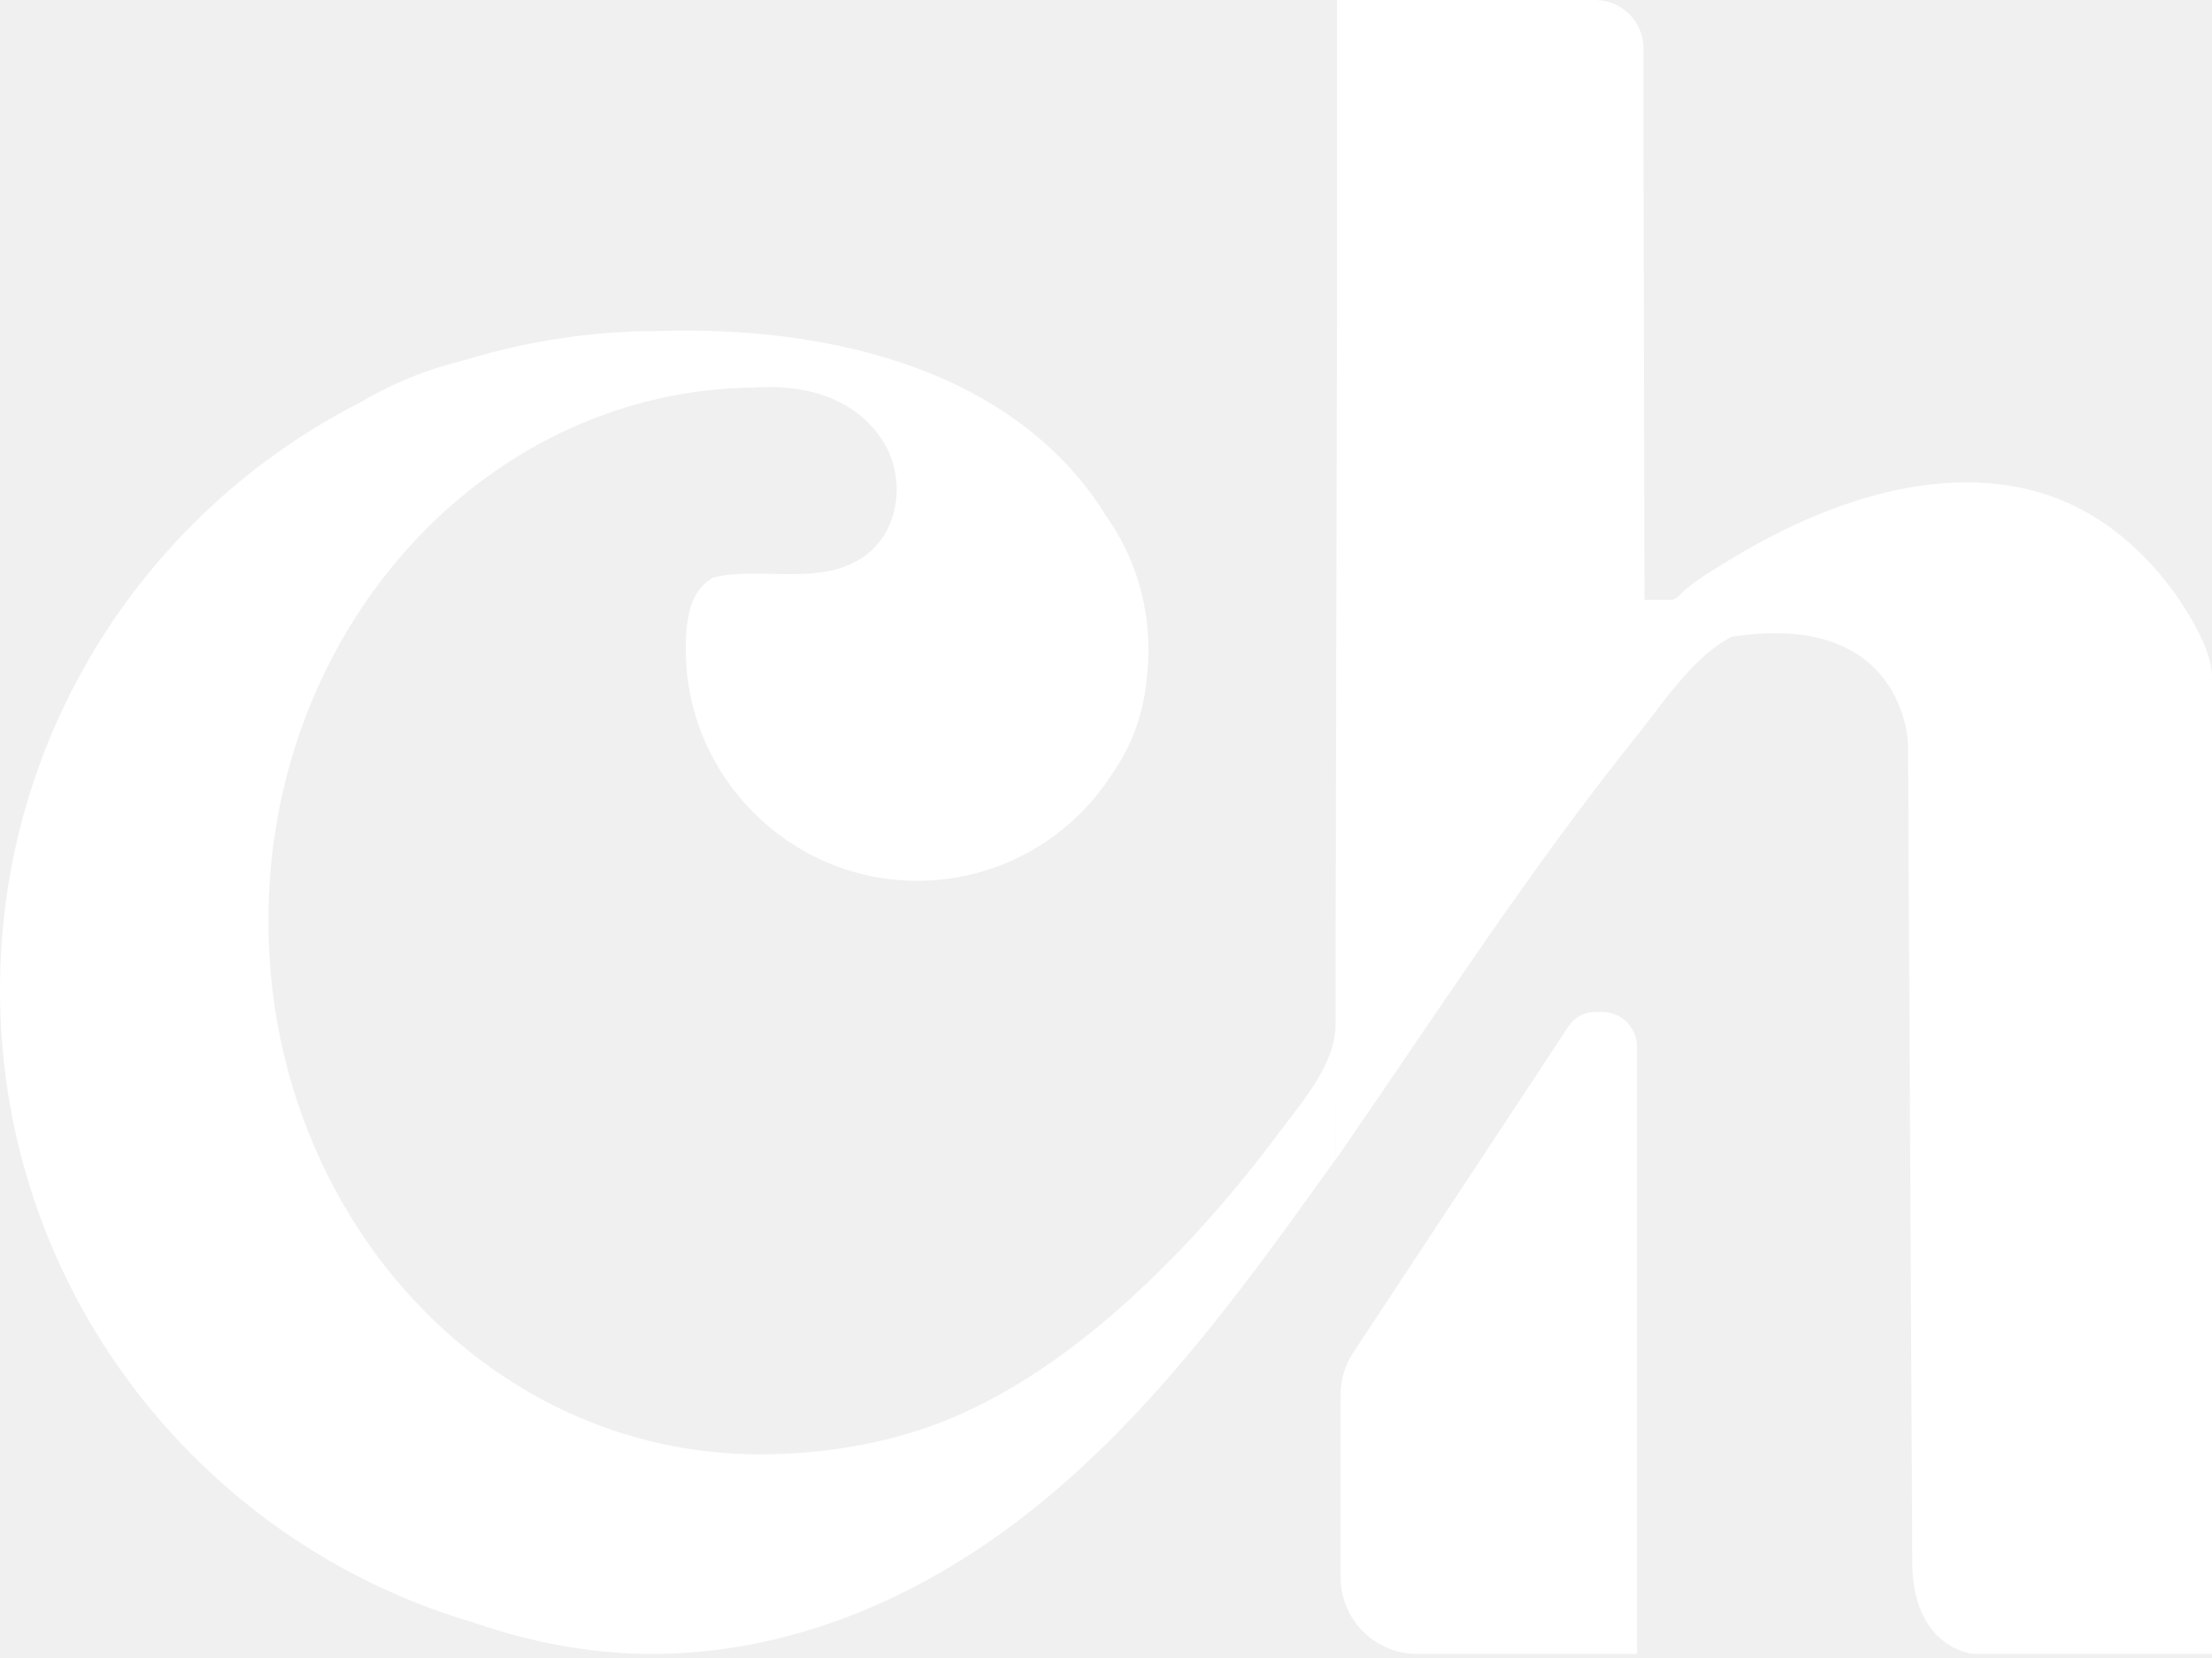
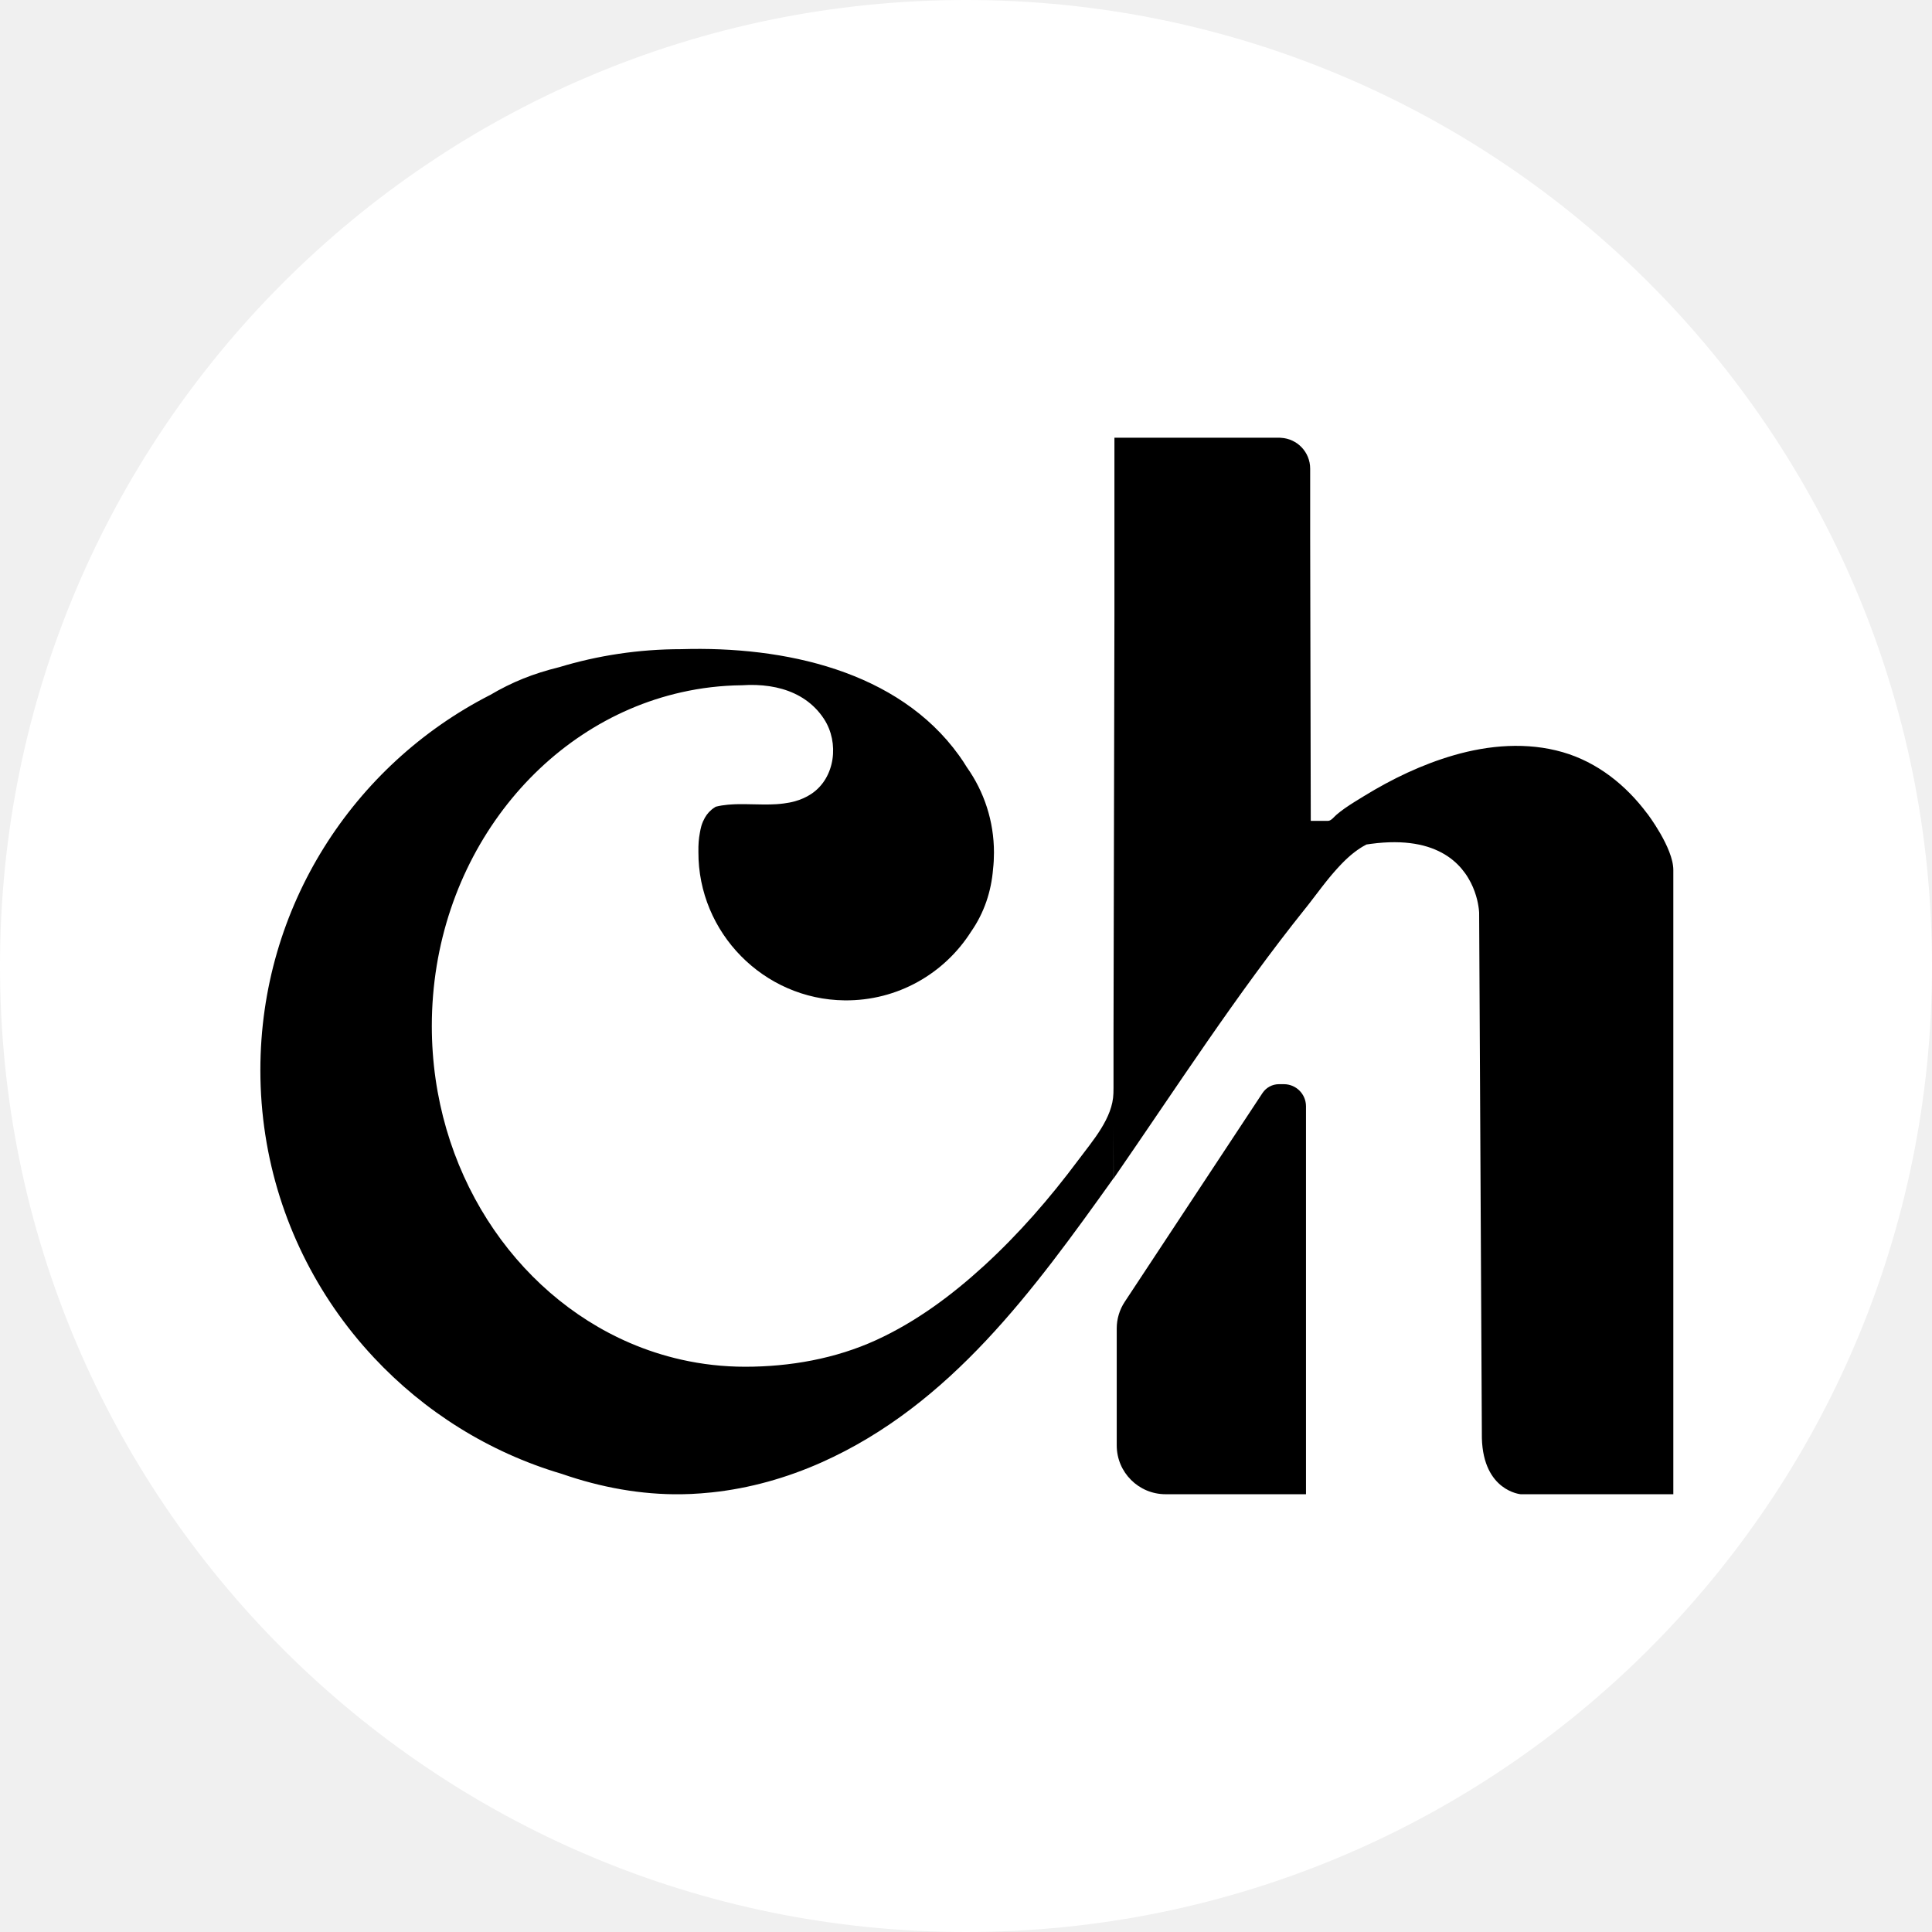
- <svg xmlns="http://www.w3.org/2000/svg" width="491" height="368" viewBox="0 0 491 368" fill="none">
-   <path d="M481.95 130.64C474.54 120.7 464.61 112.76 452.59 109.28C440.22 105.7 426.94 106.8 414.7 110.35C403.75 113.52 393.35 118.51 383.64 124.46C381.35 125.86 379.05 127.24 376.85 128.78C375.82 129.5 374.82 130.27 373.87 131.09C373.13 131.73 372.1 133.14 371.03 133.14H365.02C365.02 133.14 364.88 67.82 364.81 34.01V10.74C364.81 5 360.31 0.33 354.65 0.03C354.49 0.01 354.33 0 354.17 0H296.79V61.55C296.79 64.8 296.77 68.05 296.77 71.3C296.71 98.48 296.65 125.65 296.59 152.83C296.55 171.31 296.51 189.78 296.47 208.26C296.46 213.76 296.47 219.25 296.47 224.75C296.47 225.15 296.47 225.55 296.47 225.95C296.47 226.57 296.46 227.19 296.44 227.81C296.22 236.45 289.25 244.28 284.18 251.09C274.37 264.25 263.53 276.73 251.4 287.82C240.23 298.04 227.85 307.23 214.03 313.56C199.84 320.06 184.02 322.84 168.47 322.84C160.87 322.84 153.45 321.99 146.3 320.38C140.11 318.99 134.12 317.03 128.36 314.55C88.07 297.18 59.58 254.42 59.58 204.43C59.58 147.29 96.79 99.6 146.3 88.47C153.12 86.93 160.18 86.09 167.4 86.02C170.61 85.8 173.82 85.89 176.95 86.36C182.96 87.27 188.56 89.62 192.83 93.96C193.96 95.1 195 96.39 195.92 97.82C201.18 105.95 199.83 118.12 191.54 123.72C189.71 124.95 187.75 125.79 185.72 126.35C184.47 126.7 183.18 126.93 181.88 127.1C181.04 127.21 180.19 127.29 179.33 127.35C177.94 127.44 176.53 127.46 175.12 127.46H175.08C172.17 127.45 169.25 127.31 166.43 127.34C165.57 127.34 164.73 127.38 163.89 127.43C163.41 127.46 162.93 127.49 162.46 127.53C161.04 127.66 159.66 127.87 158.33 128.21C158.29 128.23 158.25 128.24 158.2 128.26C158.06 128.34 157.94 128.44 157.8 128.52C156.37 129.43 155.27 130.64 154.46 132.07C154.22 132.49 154.01 132.92 153.81 133.37C153.6 133.87 153.4 134.39 153.24 134.94C153.22 135.02 153.2 135.11 153.18 135.19C153.01 135.81 152.87 136.46 152.76 137.13C152.74 137.24 152.72 137.36 152.7 137.47C152.36 139.26 152.17 141.38 152.22 143.94C152.1 172.01 174.91 195.21 202.98 195.52C221.48 195.73 237.75 186.16 246.96 171.66C251.57 165.05 254 157.58 254.61 149.9C254.83 148.02 254.93 146.11 254.93 144.17C254.93 133.16 251.47 122.96 245.57 114.6C245.57 114.59 245.56 114.58 245.55 114.58C244.67 113.14 243.75 111.73 242.76 110.37C221.61 81 182.12 72.38 146.29 73.48C131.51 73.48 117.25 75.67 103.8 79.75C103.78 79.75 103.77 79.75 103.75 79.76C94.9 81.94 87.49 84.87 79.71 89.48C79.71 89.48 79.71 89.48 79.7 89.48H79.68C32.37 113.72 0 162.97 0 219.77C0 250.48 9.47 278.96 25.64 302.49C29.79 308.53 34.39 314.24 39.39 319.59C56.95 338.39 79.39 352.57 104.72 360.06C104.75 360.07 104.78 360.08 104.81 360.09C118.38 364.8 132.4 367.34 146.31 367.15C148.58 367.12 150.86 367.02 153.13 366.84C154.36 366.75 155.6 366.64 156.82 366.51C170.01 365.12 182.88 361.48 194.98 356.09C239.88 336.07 268.81 296.07 296.49 257.32V239.13C296.49 245.22 296.51 251.31 296.52 257.39C318.3 225.88 339.18 193.47 363.15 163.56C363.35 163.31 363.54 163.07 363.74 162.82C363.94 162.57 364.14 162.31 364.34 162.06C364.54 161.8 364.74 161.54 364.94 161.28C365.14 161.01 365.35 160.75 365.55 160.48C365.76 160.21 365.96 159.94 366.17 159.67C366.38 159.4 366.59 159.12 366.8 158.85C367.01 158.57 367.22 158.3 367.44 158.02C367.65 157.74 367.87 157.46 368.08 157.18C368.3 156.9 368.51 156.62 368.73 156.33C368.95 156.05 369.17 155.76 369.39 155.48C369.61 155.2 369.84 154.91 370.06 154.63C370.29 154.35 370.51 154.06 370.74 153.78C370.97 153.5 371.2 153.22 371.43 152.93C371.66 152.65 371.89 152.37 372.13 152.09C372.36 151.81 372.6 151.53 372.84 151.26C373.08 150.98 373.31 150.71 373.56 150.44C373.8 150.17 374.04 149.9 374.28 149.63C374.52 149.36 374.77 149.1 375.01 148.84C375.26 148.58 375.5 148.32 375.75 148.06C376 147.8 376.25 147.55 376.5 147.3C376.75 147.05 377.01 146.8 377.26 146.56C377.52 146.32 377.77 146.08 378.03 145.85C378.29 145.62 378.55 145.39 378.81 145.16C379.07 144.94 379.34 144.71 379.61 144.5C379.88 144.29 380.14 144.07 380.42 143.87C380.69 143.67 380.96 143.47 381.24 143.27C381.51 143.08 381.79 142.89 382.07 142.7C382.35 142.52 382.63 142.34 382.91 142.17C383.38 141.88 383.87 141.62 384.35 141.36C384.88 141.28 385.42 141.2 385.95 141.13C386.68 141.03 387.41 140.95 388.14 140.87C389.51 140.73 390.88 140.64 392.26 140.59C393.52 140.55 394.78 140.55 396.05 140.6C397.21 140.65 398.37 140.74 399.52 140.88C400.58 141.01 401.64 141.18 402.68 141.4C403.65 141.6 404.61 141.85 405.55 142.14C406.43 142.41 407.3 142.72 408.15 143.08C408.94 143.41 409.72 143.78 410.48 144.18C411.19 144.56 411.89 144.98 412.56 145.43C413.2 145.86 413.82 146.31 414.41 146.8C414.98 147.26 415.52 147.75 416.04 148.27C416.54 148.76 417.01 149.27 417.46 149.81C417.89 150.32 418.3 150.85 418.69 151.39C419.06 151.91 419.41 152.45 419.74 153C420.05 153.52 420.35 154.06 420.63 154.6C420.89 155.12 421.14 155.64 421.37 156.18C421.59 156.68 421.78 157.19 421.97 157.71C422.14 158.19 422.3 158.67 422.45 159.16C422.58 159.61 422.71 160.06 422.82 160.51C422.92 160.92 423.01 161.32 423.09 161.73C423.16 162.09 423.23 162.45 423.28 162.81C423.33 163.11 423.37 163.41 423.41 163.71C423.44 163.94 423.46 164.18 423.48 164.41C423.49 164.57 423.51 164.73 423.52 164.89C423.52 164.97 423.52 165.04 423.53 165.14L424.48 347.68C424.99 366.04 437.95 367.14 437.95 367.14H491.01V150.21C491.01 142.5 481.97 130.64 481.97 130.64H481.95Z" fill="white" />
-   <path d="M355.67 224.65H353.97C351.66 224.65 349.51 225.81 348.24 227.73L300.37 300.28C298.56 303.02 297.59 306.24 297.59 309.53V350.17C297.59 359.54 305.19 367.14 314.56 367.14H363.36V232.34C363.36 228.09 359.92 224.65 355.67 224.65Z" fill="white" />
+ <svg xmlns="http://www.w3.org/2000/svg" width="512" height="512" viewBox="0 0 512 512" fill="none">
+   <rect width="512" height="512" rx="256" fill="white" />
+   <path d="M436.54 215.627C430.889 208.047 423.316 201.992 414.15 199.338C404.716 196.608 394.589 197.447 385.255 200.154C376.904 202.572 368.973 206.377 361.568 210.914C359.822 211.982 358.067 213.035 356.39 214.209C355.604 214.758 354.842 215.345 354.117 215.971C353.553 216.459 352.767 217.534 351.951 217.534H347.368C347.368 217.534 347.261 167.72 347.208 141.936V124.19C347.208 119.813 343.776 116.252 339.46 116.023C339.338 116.008 339.216 116 339.094 116H295.335V162.939C295.335 165.417 295.32 167.896 295.32 170.374C295.274 191.102 295.228 211.822 295.183 232.55C295.152 246.643 295.122 260.728 295.091 274.821C295.084 279.016 295.091 283.202 295.091 287.397C295.091 287.702 295.091 288.007 295.091 288.312C295.091 288.785 295.083 289.257 295.068 289.73C294.9 296.319 289.585 302.29 285.719 307.484C278.237 317.52 269.971 327.037 260.72 335.495C252.202 343.288 242.761 350.297 232.222 355.124C221.4 360.081 209.336 362.201 197.477 362.201C191.681 362.201 186.023 361.553 180.57 360.325C175.849 359.265 171.281 357.77 166.889 355.879C136.163 342.633 114.436 310.023 114.436 271.9C114.436 228.325 142.813 191.956 180.57 183.468C185.771 182.294 191.155 181.653 196.661 181.6C199.109 181.432 201.557 181.501 203.944 181.859C208.527 182.553 212.798 184.345 216.054 187.655C216.916 188.524 217.709 189.508 218.411 190.599C222.422 196.799 221.392 206.08 215.07 210.35C213.675 211.288 212.18 211.929 210.632 212.356C209.679 212.623 208.695 212.798 207.704 212.928C207.063 213.012 206.415 213.073 205.759 213.118C204.699 213.187 203.624 213.202 202.548 213.202H202.518C200.299 213.195 198.072 213.088 195.921 213.111C195.265 213.111 194.625 213.141 193.984 213.179C193.618 213.202 193.252 213.225 192.894 213.256C191.811 213.355 190.758 213.515 189.744 213.774C189.714 213.79 189.683 213.797 189.645 213.812C189.538 213.873 189.447 213.95 189.34 214.011C188.249 214.705 187.411 215.627 186.793 216.718C186.61 217.038 186.45 217.366 186.297 217.709C186.137 218.091 185.984 218.487 185.862 218.907C185.847 218.968 185.832 219.036 185.817 219.097C185.687 219.57 185.58 220.066 185.496 220.577C185.481 220.661 185.466 220.752 185.451 220.836C185.191 222.201 185.046 223.818 185.085 225.77C184.993 247.177 202.388 264.869 223.795 265.106C237.903 265.266 250.311 257.968 257.334 246.91C260.85 241.869 262.703 236.172 263.168 230.315C263.336 228.882 263.412 227.425 263.412 225.946C263.412 217.549 260.774 209.771 256.274 203.395C256.274 203.388 256.267 203.38 256.259 203.38C255.588 202.282 254.886 201.206 254.131 200.169C238.002 177.771 207.887 171.198 180.562 172.037C169.291 172.037 158.416 173.707 148.159 176.818C148.144 176.818 148.136 176.818 148.121 176.826C141.372 178.488 135.721 180.723 129.788 184.238C129.788 184.238 129.788 184.238 129.78 184.238H129.765C93.686 202.724 69 240.283 69 283.599C69 307.019 76.222 328.738 88.553 346.682C91.718 351.288 95.226 355.643 99.039 359.723C112.431 374.06 129.544 384.874 148.861 390.586C148.883 390.593 148.906 390.601 148.929 390.608C159.278 394.2 169.97 396.137 180.578 395.992C182.309 395.97 184.047 395.893 185.779 395.756C186.717 395.687 187.662 395.603 188.593 395.504C198.651 394.444 208.466 391.668 217.694 387.558C251.935 372.29 273.997 341.786 295.106 312.235V298.363C295.106 303.007 295.122 307.652 295.129 312.288C311.739 288.258 327.662 263.542 345.942 240.733C346.095 240.542 346.239 240.359 346.392 240.168C346.544 239.978 346.697 239.779 346.85 239.589C347.002 239.39 347.155 239.192 347.307 238.994C347.46 238.788 347.62 238.59 347.772 238.384C347.932 238.178 348.085 237.972 348.245 237.766C348.405 237.56 348.565 237.347 348.725 237.141C348.886 236.927 349.046 236.721 349.214 236.508C349.374 236.294 349.542 236.081 349.702 235.867C349.869 235.654 350.03 235.44 350.197 235.219C350.365 235.005 350.533 234.784 350.701 234.571C350.868 234.357 351.044 234.136 351.212 233.922C351.387 233.709 351.555 233.488 351.73 233.274C351.906 233.061 352.081 232.847 352.256 232.626C352.432 232.412 352.607 232.199 352.79 231.985C352.966 231.772 353.149 231.558 353.332 231.352C353.515 231.139 353.69 230.933 353.881 230.727C354.064 230.521 354.247 230.315 354.43 230.109C354.613 229.903 354.804 229.705 354.987 229.507C355.177 229.309 355.36 229.11 355.551 228.912C355.742 228.714 355.932 228.523 356.123 228.333C356.313 228.142 356.512 227.951 356.702 227.768C356.901 227.585 357.091 227.402 357.29 227.227C357.488 227.051 357.686 226.876 357.884 226.701C358.083 226.533 358.289 226.357 358.495 226.197C358.7 226.037 358.899 225.869 359.112 225.717C359.318 225.564 359.524 225.412 359.738 225.259C359.943 225.114 360.157 224.969 360.371 224.825C360.584 224.687 360.798 224.55 361.011 224.42C361.37 224.199 361.743 224.001 362.109 223.803C362.513 223.742 362.925 223.681 363.33 223.627C363.886 223.551 364.443 223.49 365 223.429C366.044 223.322 367.089 223.254 368.142 223.215C369.102 223.185 370.063 223.185 371.032 223.223C371.916 223.261 372.801 223.33 373.678 223.437C374.487 223.536 375.295 223.665 376.088 223.833C376.828 223.986 377.56 224.176 378.277 224.397C378.948 224.603 379.611 224.84 380.259 225.114C380.862 225.366 381.457 225.648 382.036 225.953C382.578 226.243 383.112 226.563 383.623 226.906C384.111 227.234 384.583 227.578 385.033 227.951C385.468 228.302 385.88 228.676 386.276 229.072C386.658 229.446 387.016 229.835 387.359 230.247C387.687 230.636 388 231.04 388.297 231.452C388.58 231.848 388.846 232.26 389.098 232.679C389.335 233.076 389.563 233.488 389.777 233.9C389.975 234.296 390.166 234.693 390.341 235.104C390.509 235.486 390.654 235.875 390.799 236.271C390.928 236.637 391.05 237.003 391.165 237.377C391.264 237.72 391.363 238.063 391.447 238.407C391.523 238.719 391.592 239.024 391.653 239.337C391.706 239.612 391.76 239.886 391.798 240.161C391.836 240.389 391.866 240.618 391.897 240.847C391.92 241.022 391.935 241.205 391.95 241.381C391.958 241.503 391.973 241.625 391.981 241.747C391.981 241.808 391.981 241.861 391.988 241.937L392.713 381.144C393.102 395.146 402.985 395.985 402.985 395.985H443.449V230.552C443.449 224.672 436.555 215.627 436.555 215.627H436.54Z" fill="black" />
+   <path d="M340.238 287.32H338.941C337.18 287.32 335.54 288.205 334.572 289.669L298.065 344.997C296.685 347.086 295.945 349.542 295.945 352.051V383.043C295.945 390.189 301.741 395.985 308.887 395.985H346.102V293.185C346.102 289.944 343.479 287.32 340.238 287.32Z" fill="black" />
</svg>
